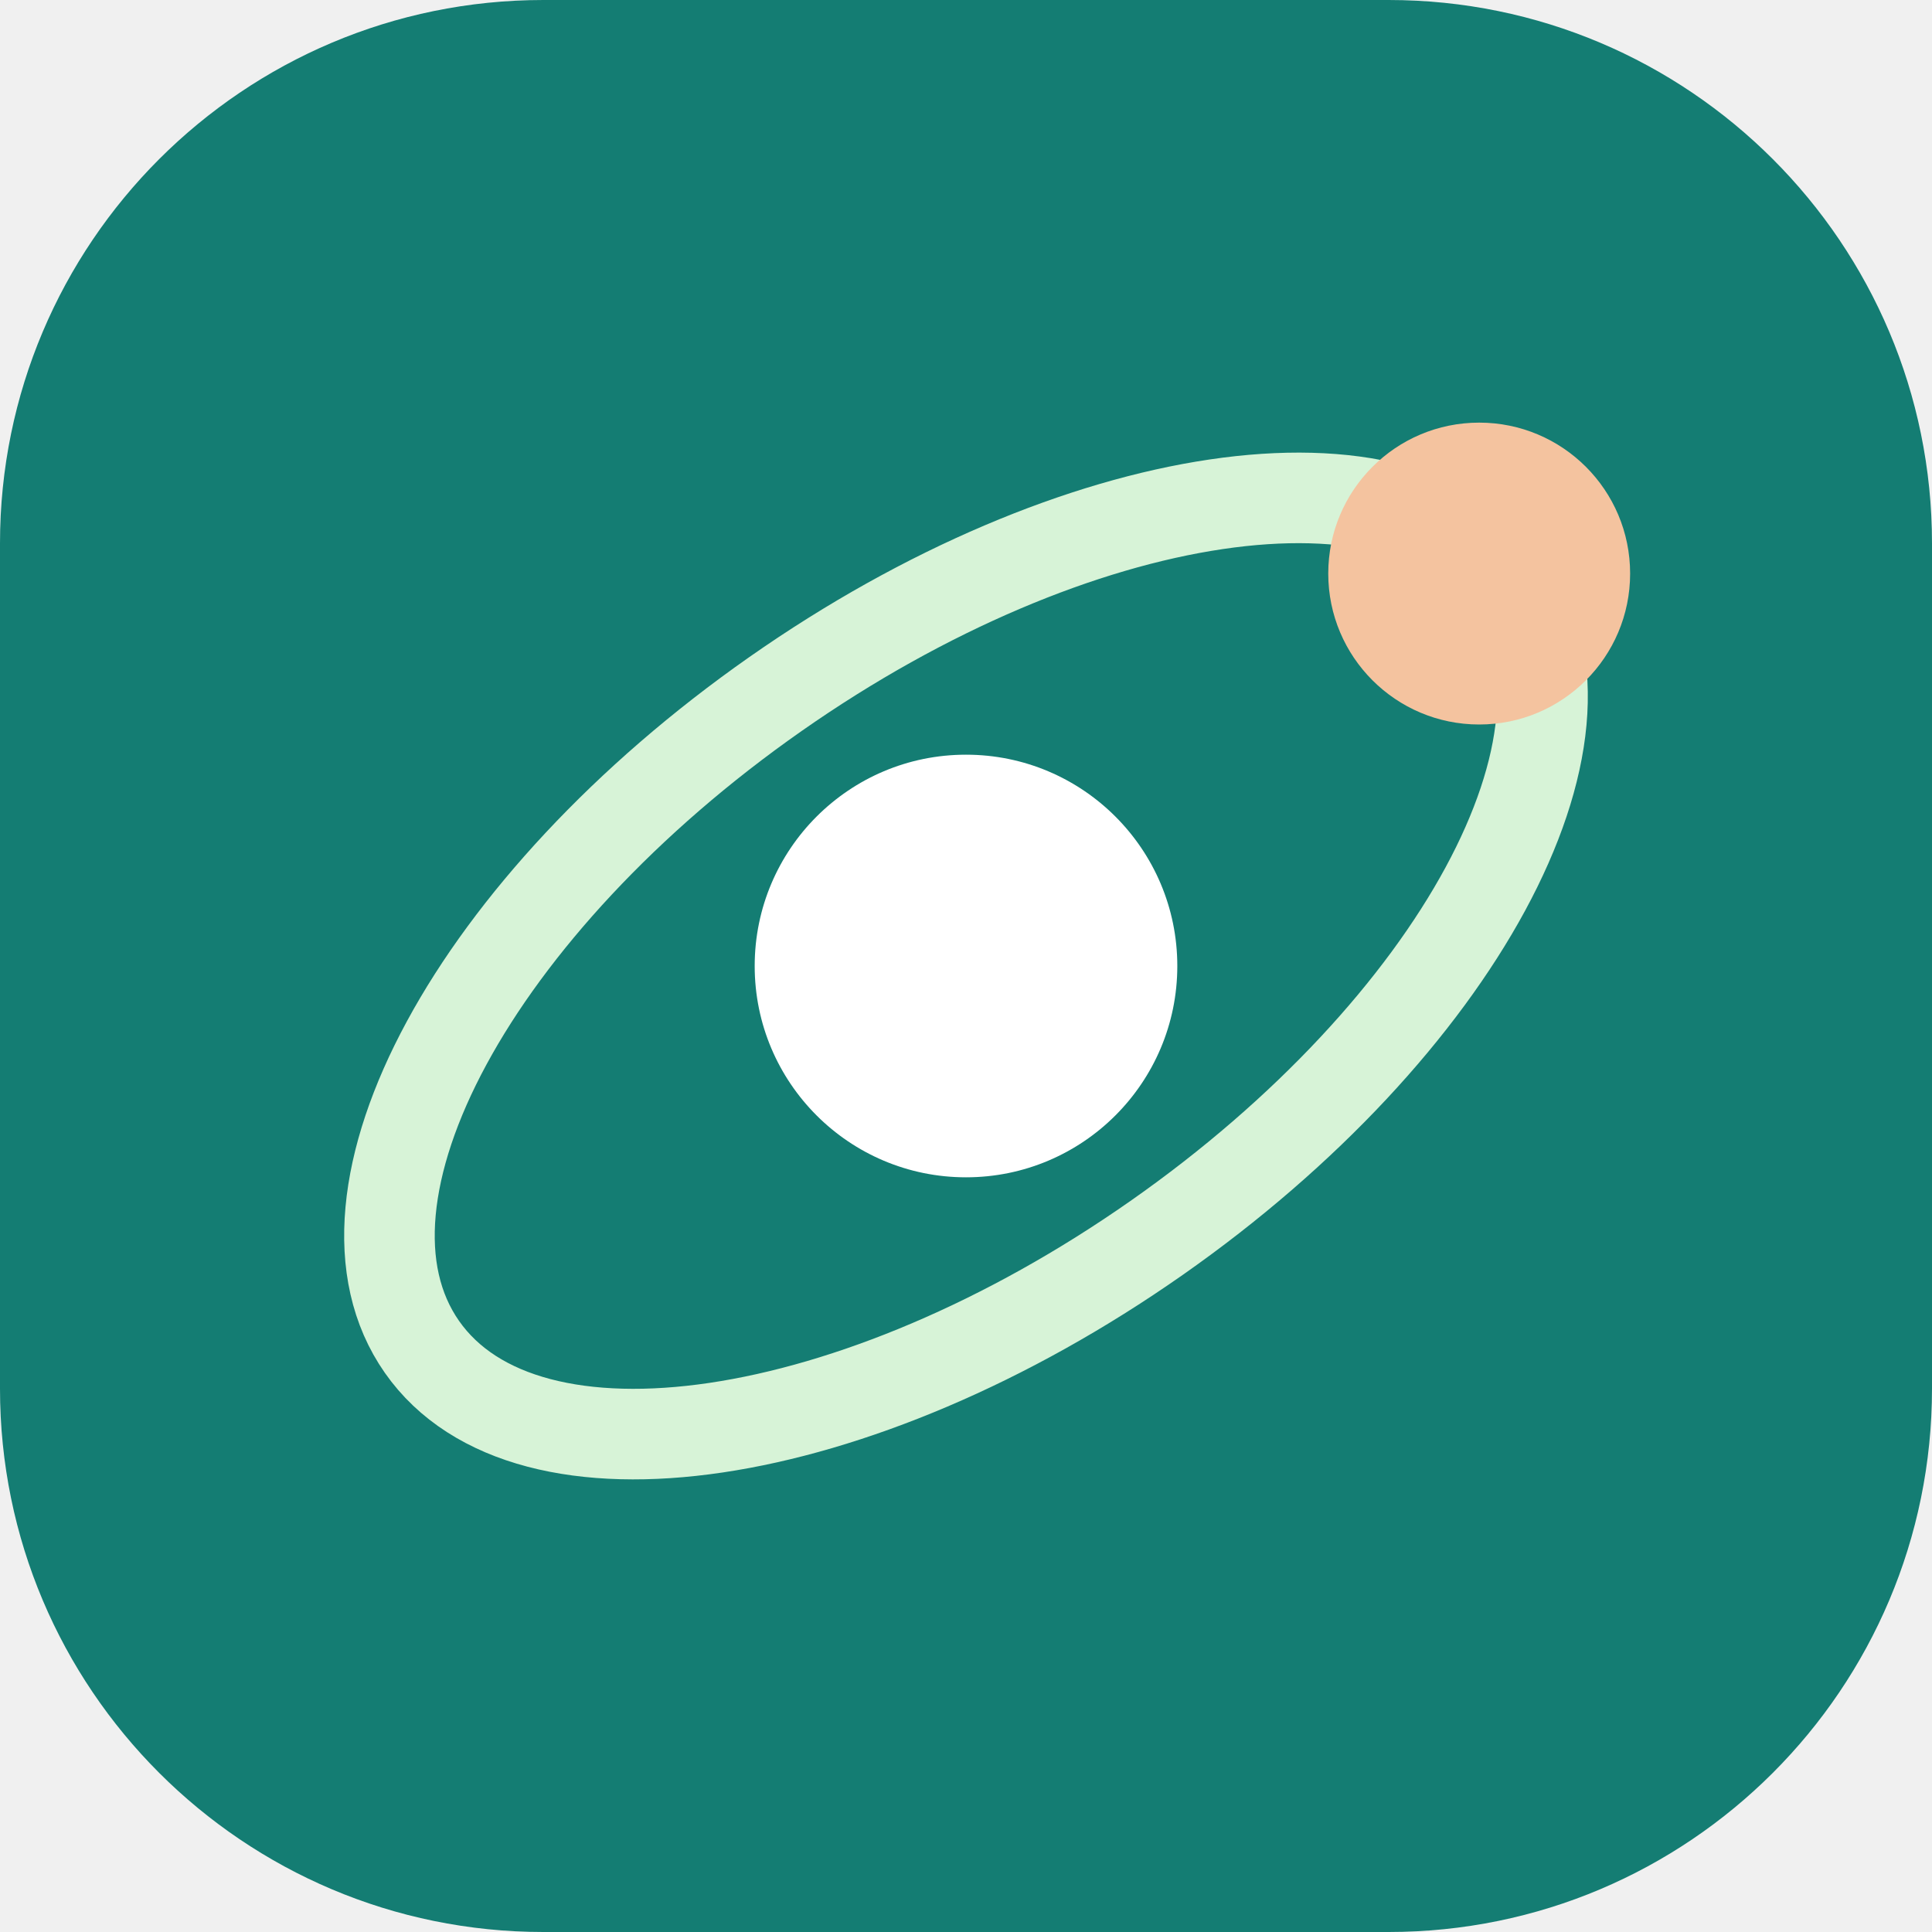
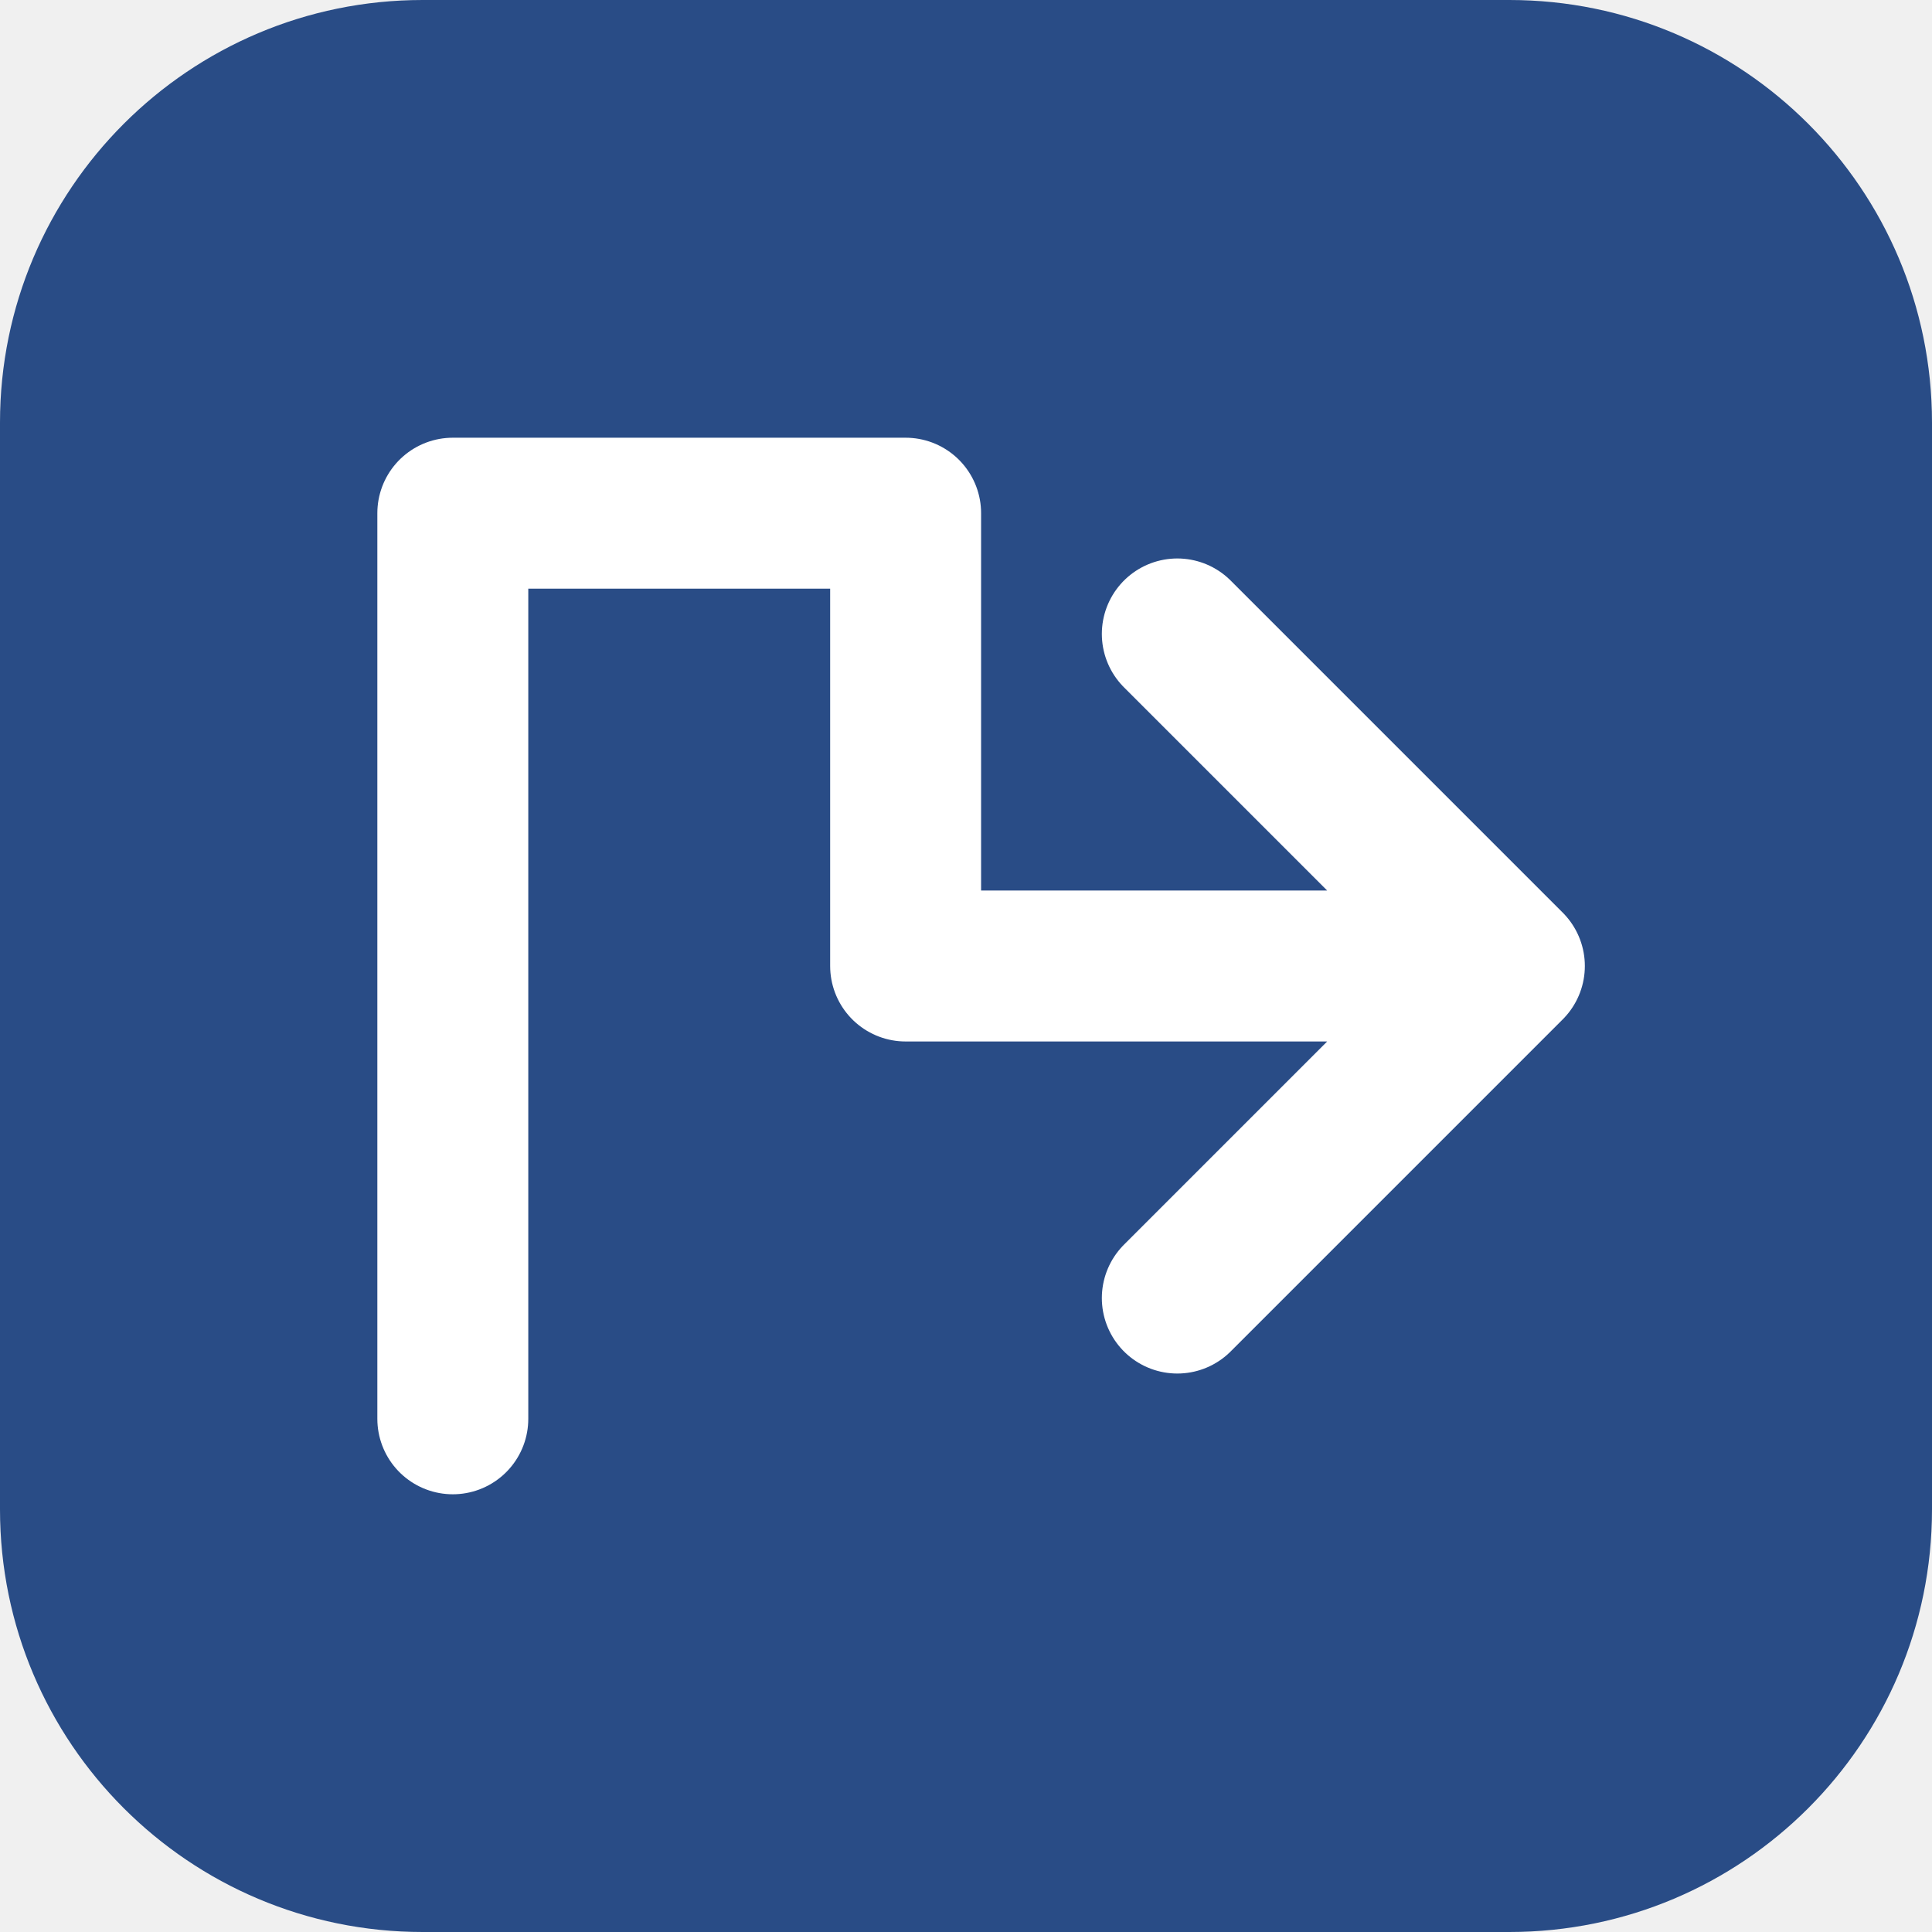
<svg xmlns="http://www.w3.org/2000/svg" viewBox="0 0 64 64">
-   <rect width="64" height="64" rx="18" fill="#147d73" />
-   <ellipse cx="32" cy="32" rx="22" ry="11" transform="rotate(-35 32 32)" fill="none" stroke="#d7f3d7" stroke-width="3" />
-   <circle cx="32" cy="32" r="7" fill="white" />
-   <circle cx="49" cy="19" r="5" fill="#f4c39f" />
+   <rect width="64" height="64" rx="14" fill="#294c86" />
+   <path d="M15 47V17h15v15h20M39 21l11 11-11 11" fill="none" stroke="white" stroke-width="5" stroke-linecap="round" stroke-linejoin="round" />
</svg>
